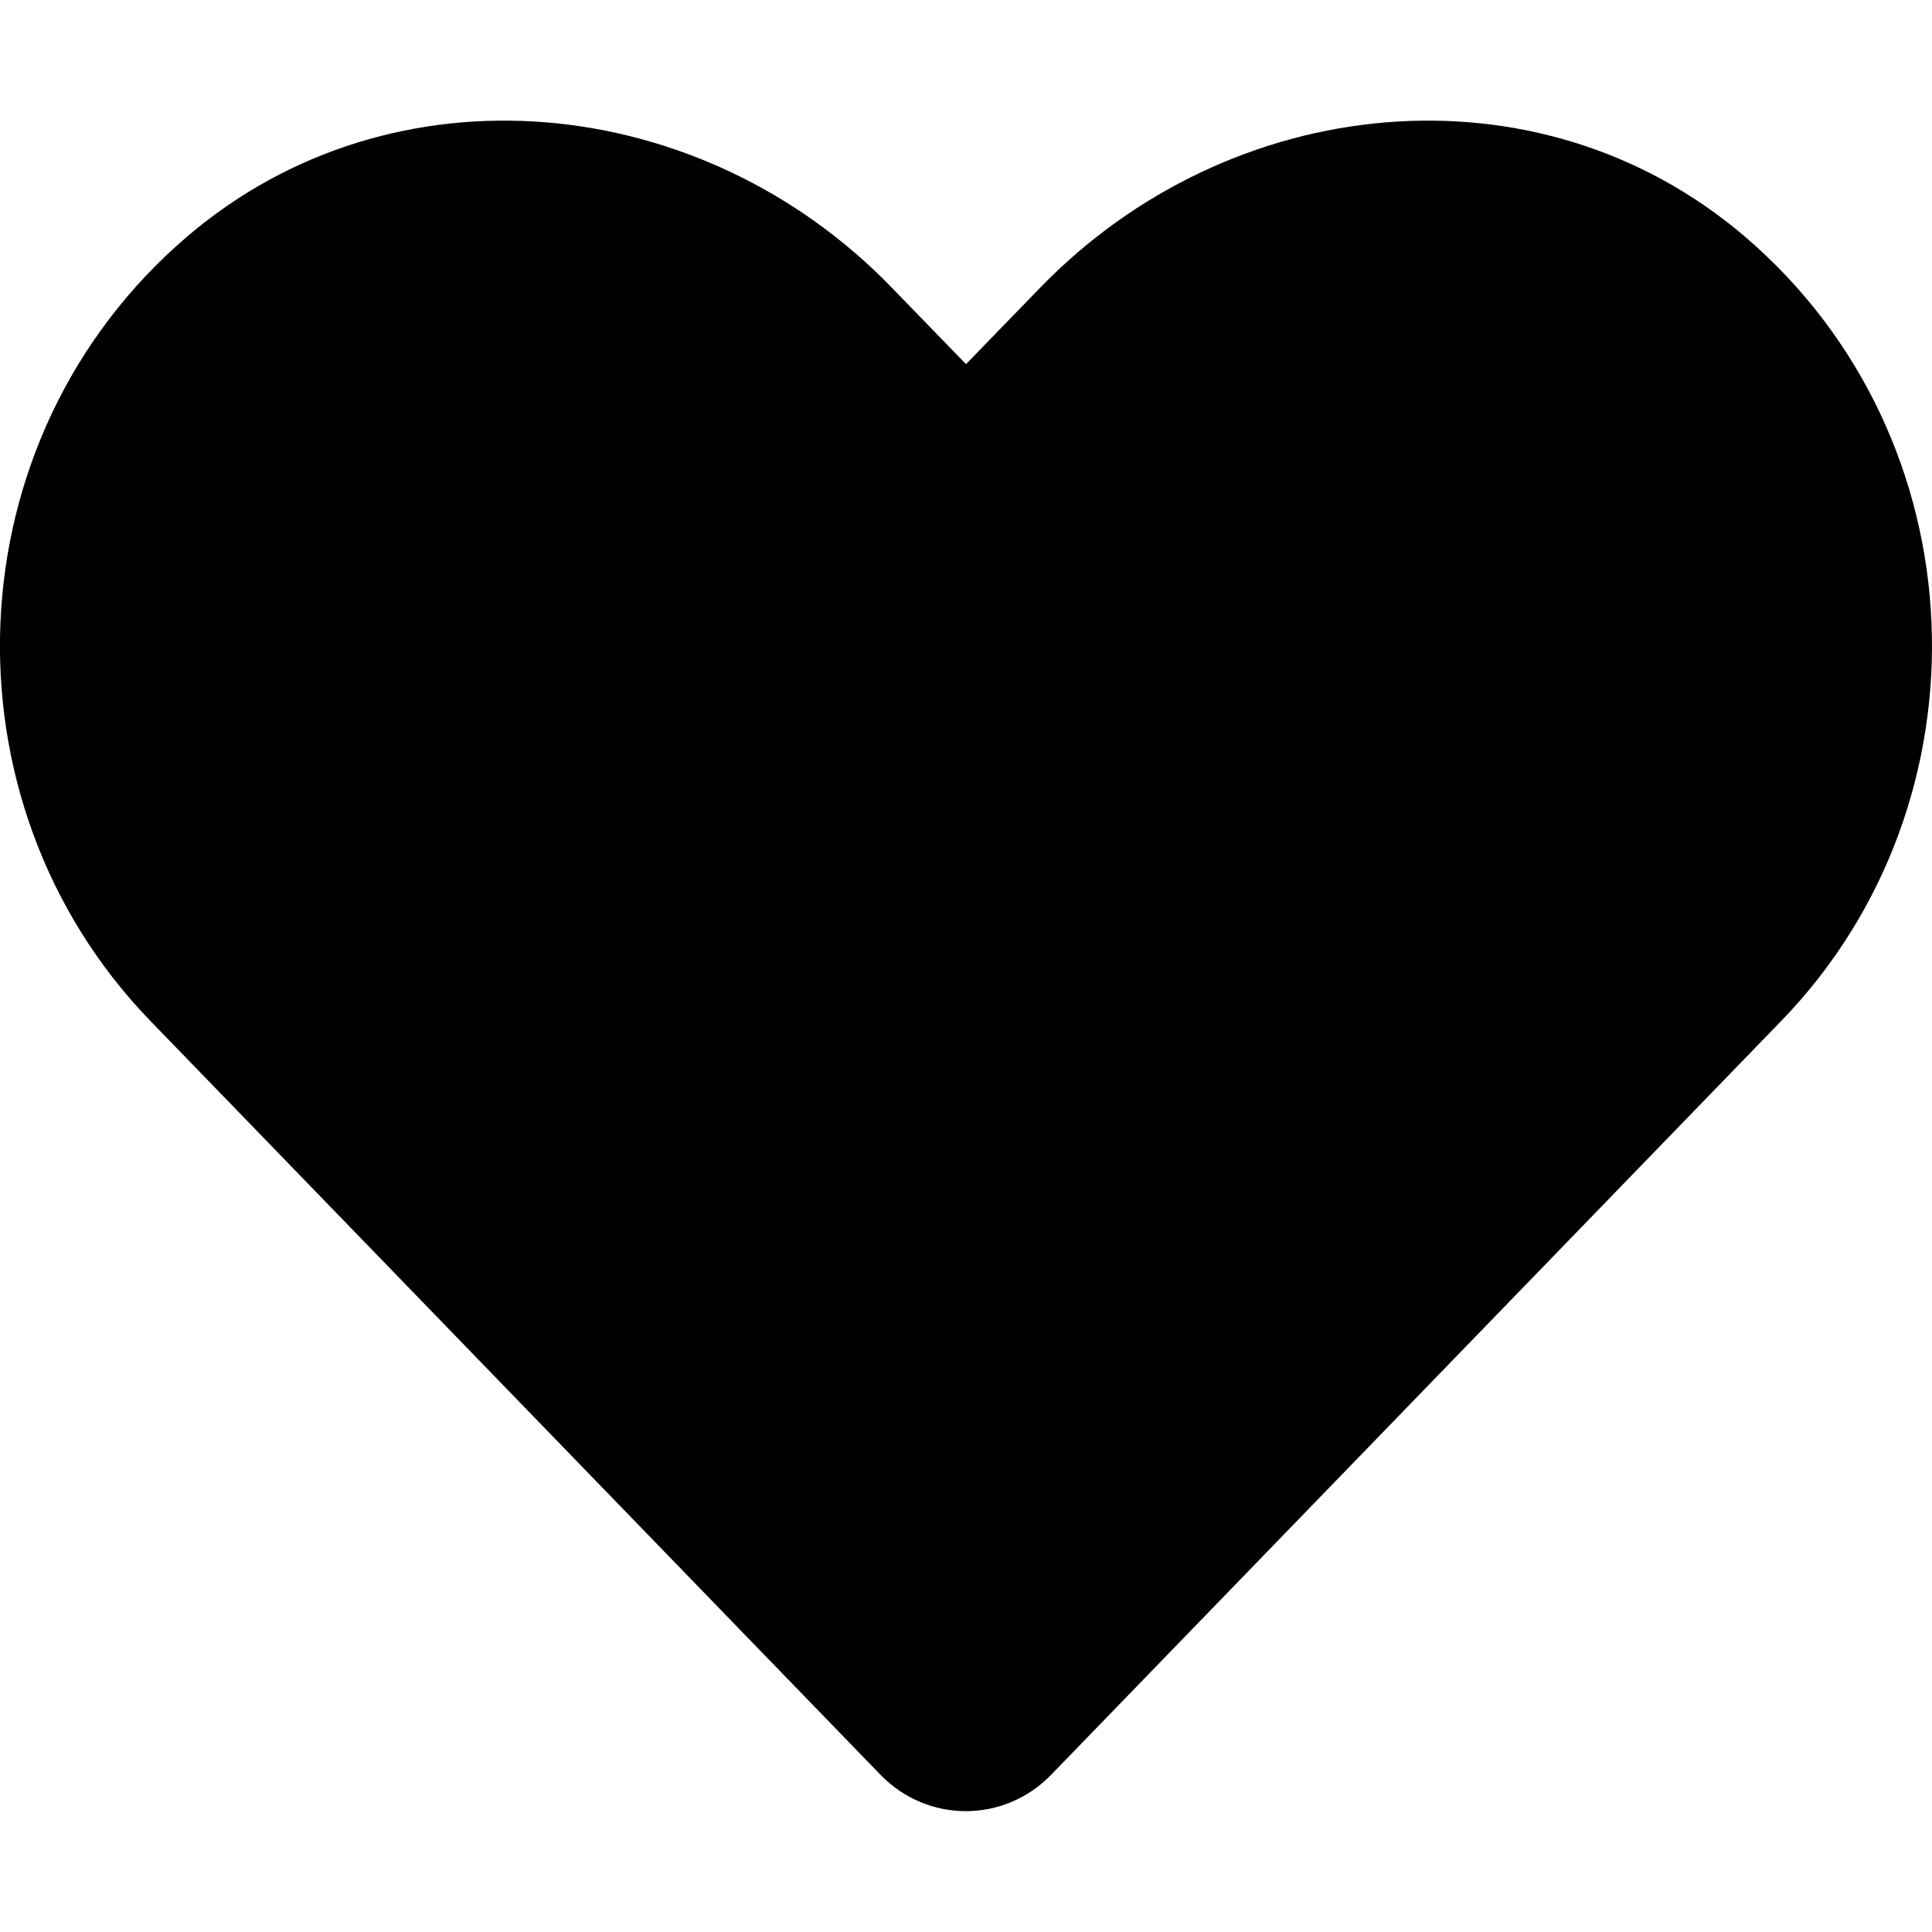
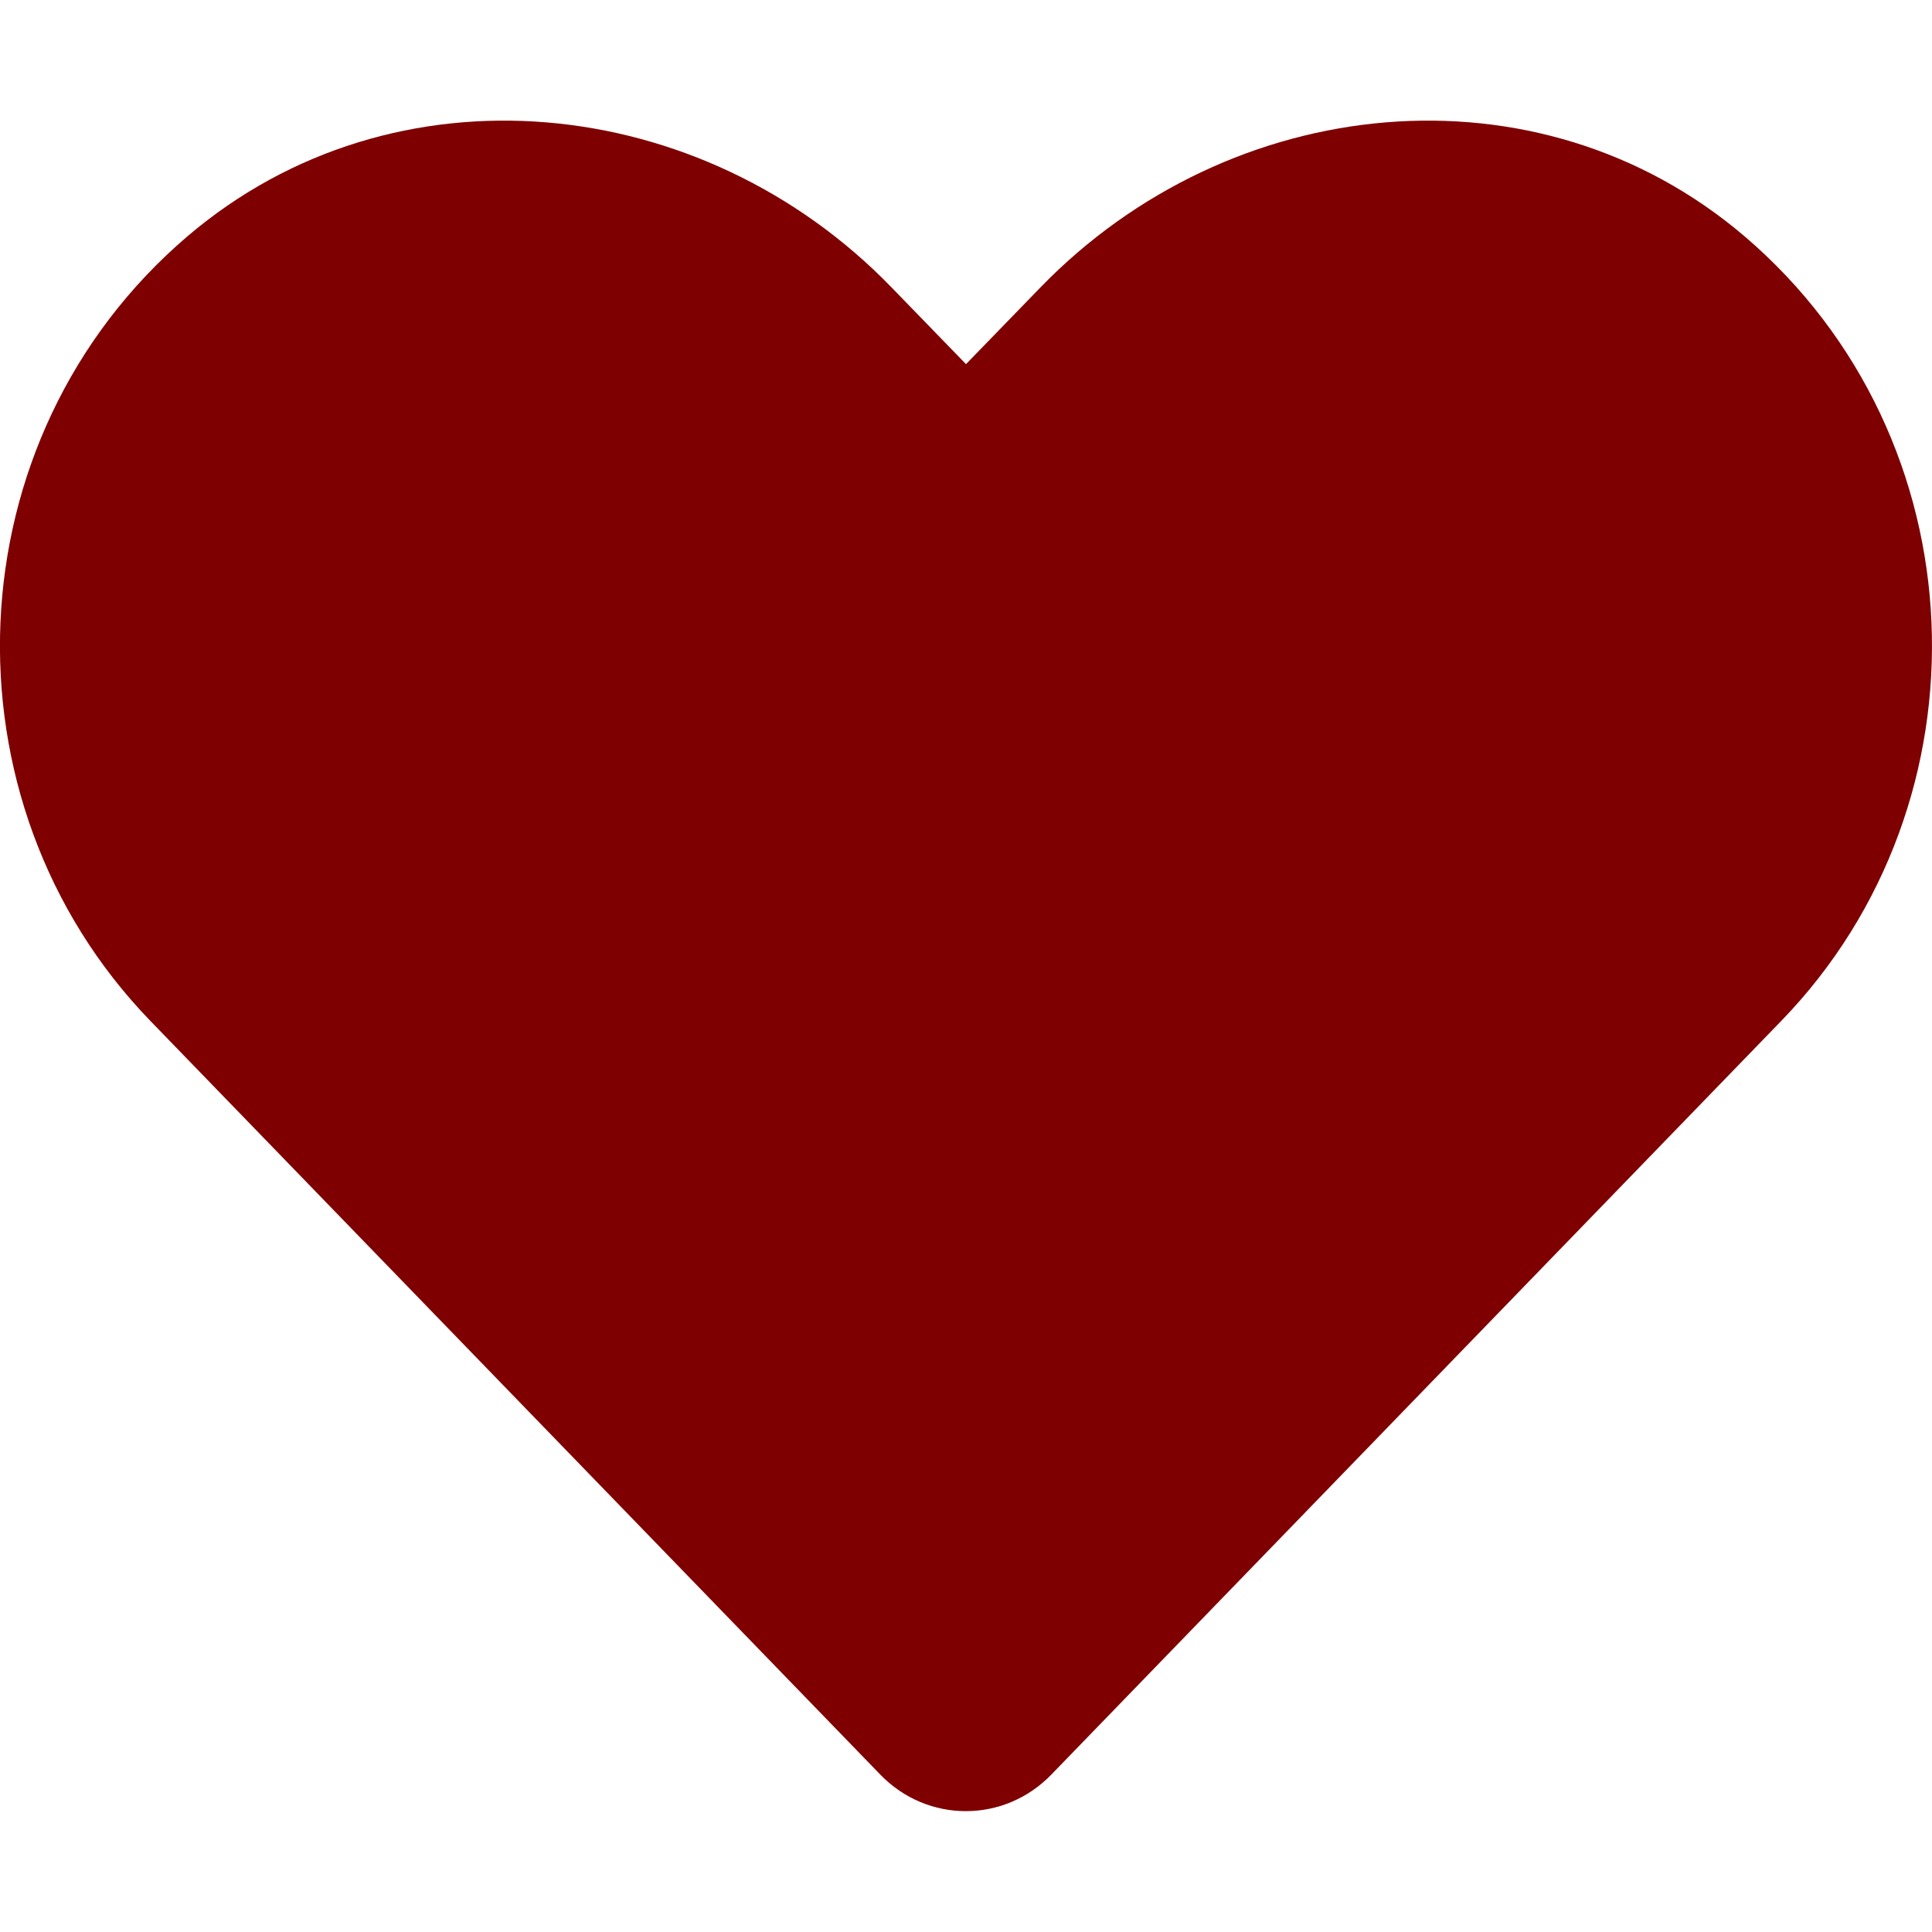
- <svg xmlns="http://www.w3.org/2000/svg" aria-hidden="true" focusable="false" data-prefix="fas" data-icon="heart" class="svg-inline--fa fa-heart fa-w-16" role="img" viewBox="0 0 512 512">
-   <path fill="currentColor" d="M462.3 62.6C407.5 15.9 326 24.3 275.7 76.2L256 96.5l-19.7-20.3C186.1 24.3 104.5 15.9 49.7 62.6c-62.8 53.6-66.1 149.8-9.9 207.9l193.5 199.8c12.5 12.9 32.8 12.9 45.3 0l193.5-199.8c56.3-58.1 53-154.3-9.8-207.9z" />
+ <svg xmlns="http://www.w3.org/2000/svg" version="1.2" viewBox="0 0 512 512" width="512" height="512">
+   <style>.a{fill:#7f0000}</style>
+   <path class="a" d="m462.3 62.6c-54.8-46.7-136.3-38.3-186.6 13.6l-19.7 20.3-19.7-20.3c-50.2-51.9-131.8-60.3-186.6-13.6-62.8 53.6-66.1 149.8-9.9 207.9l193.5 199.8c12.5 12.9 32.8 12.9 45.3 0l193.5-199.8c56.3-58.1 53-154.3-9.8-207.9z" />
</svg>
